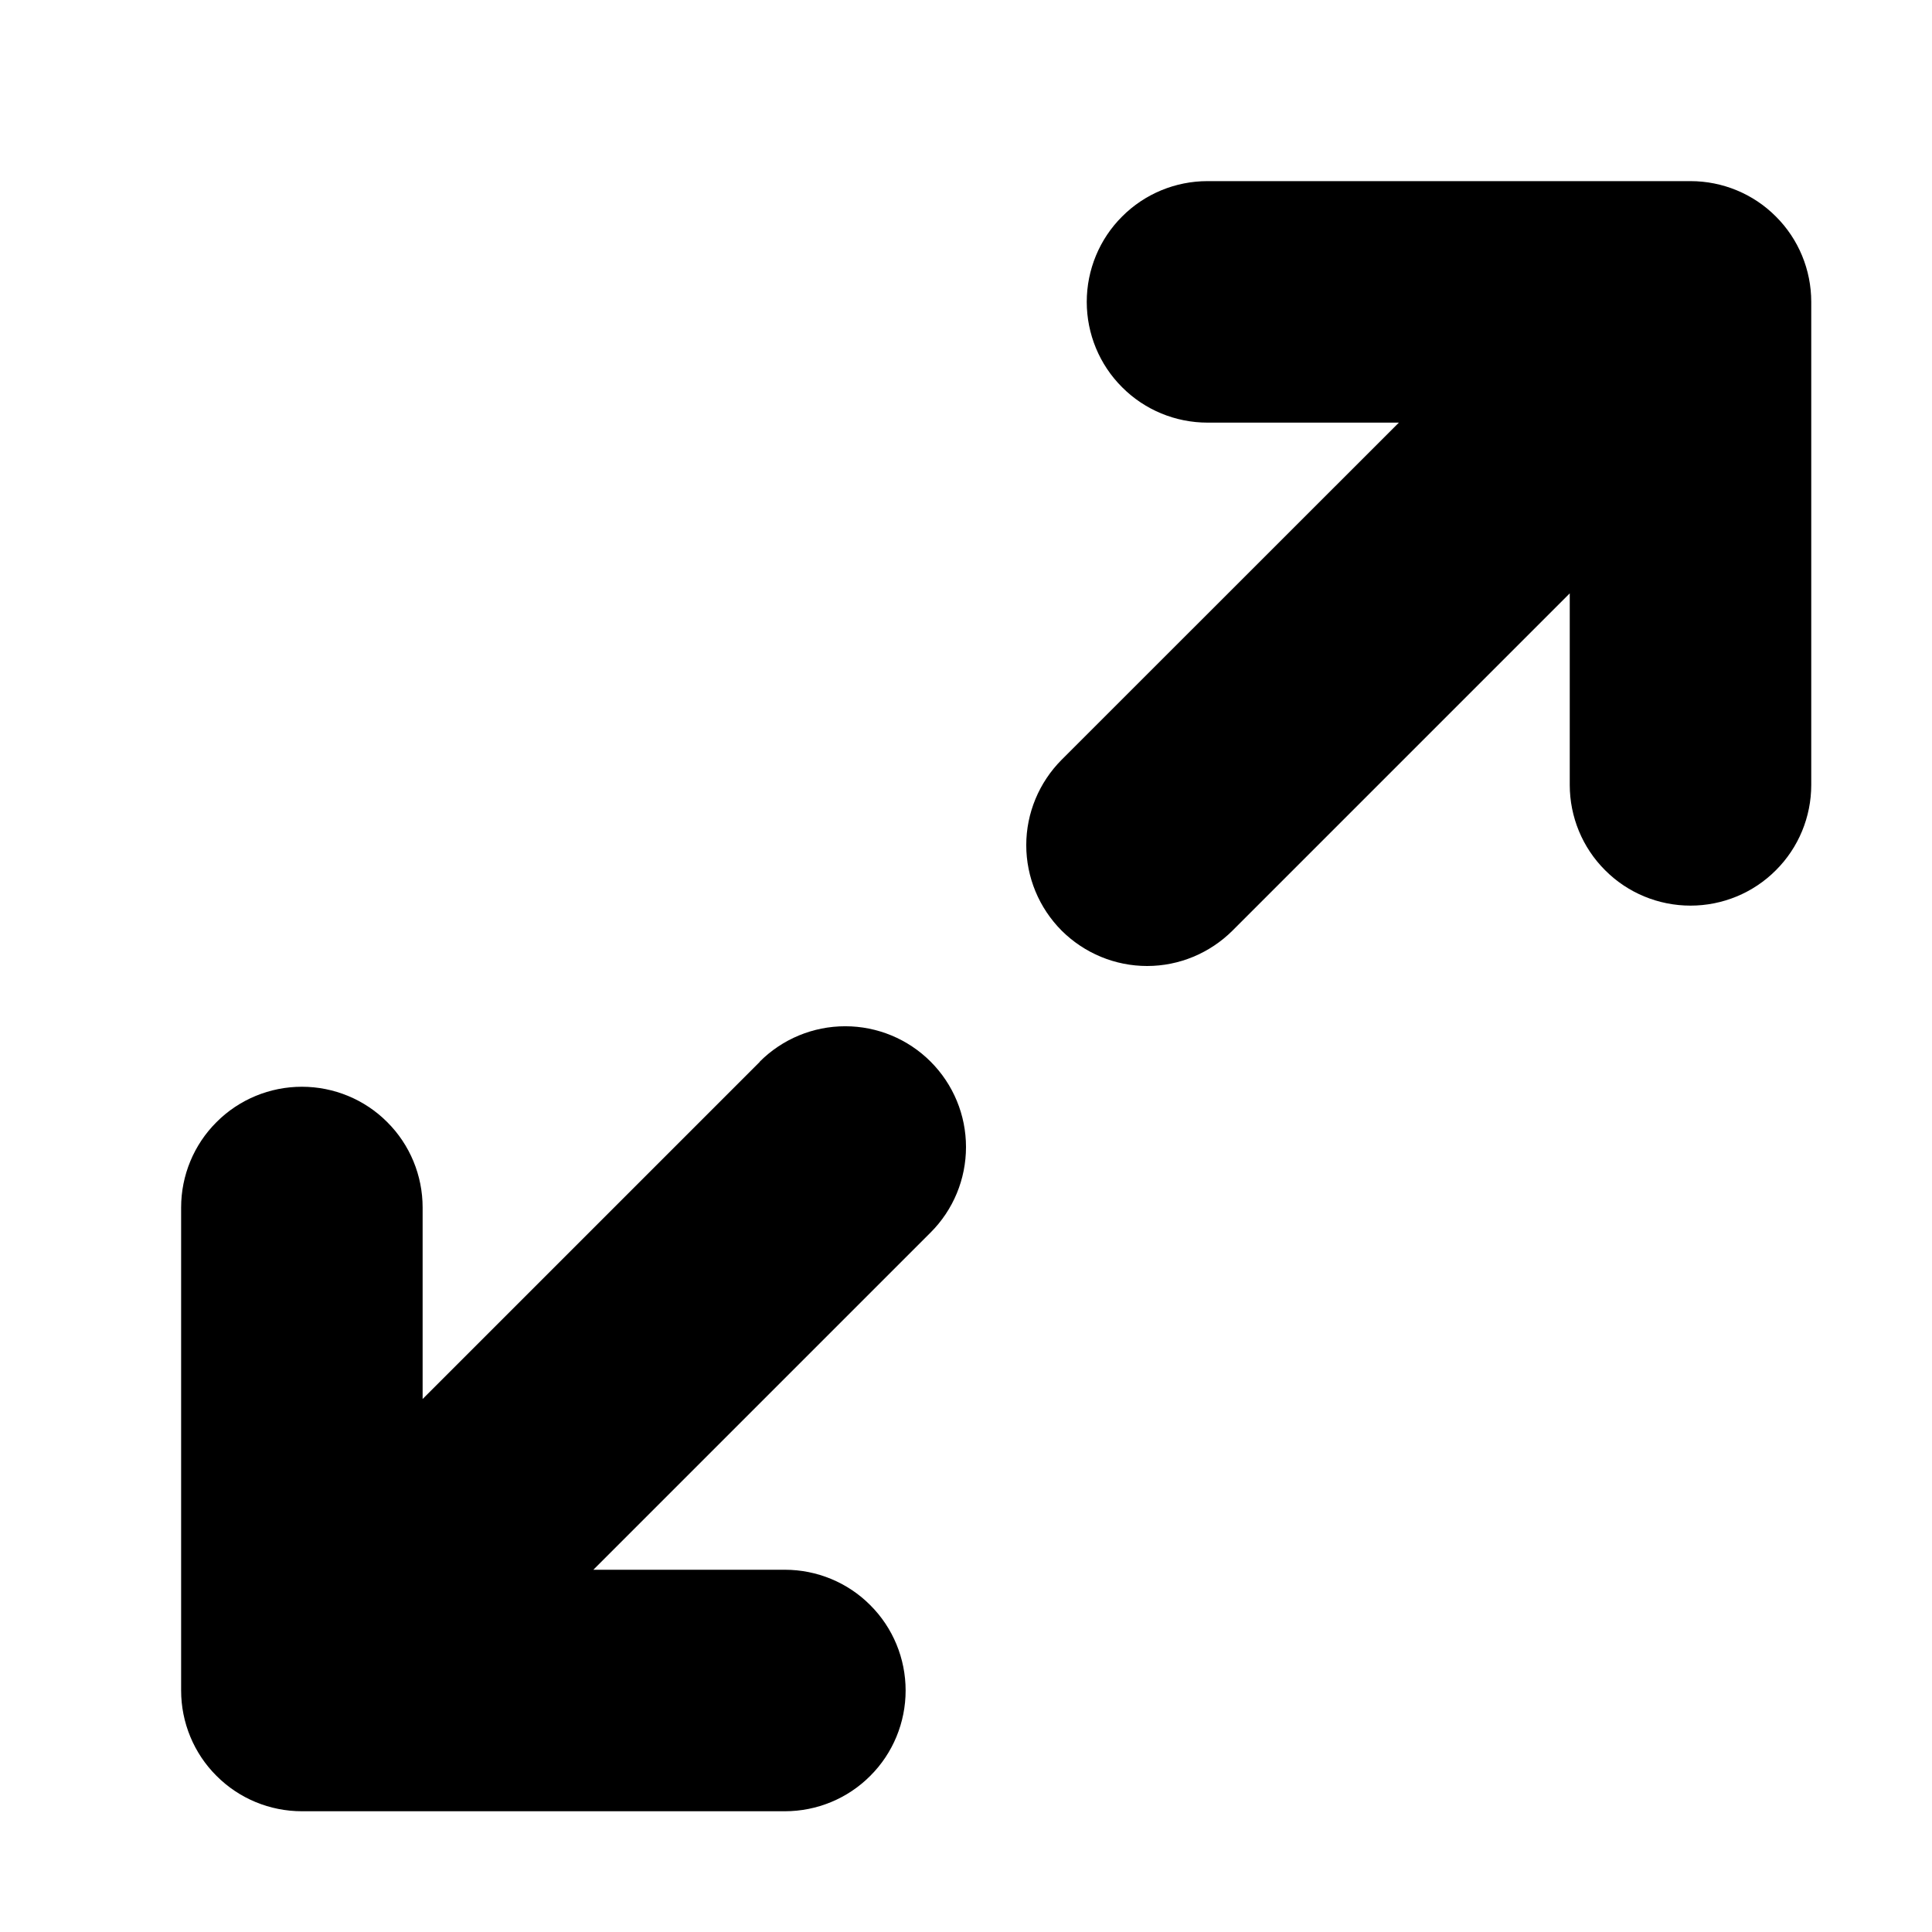
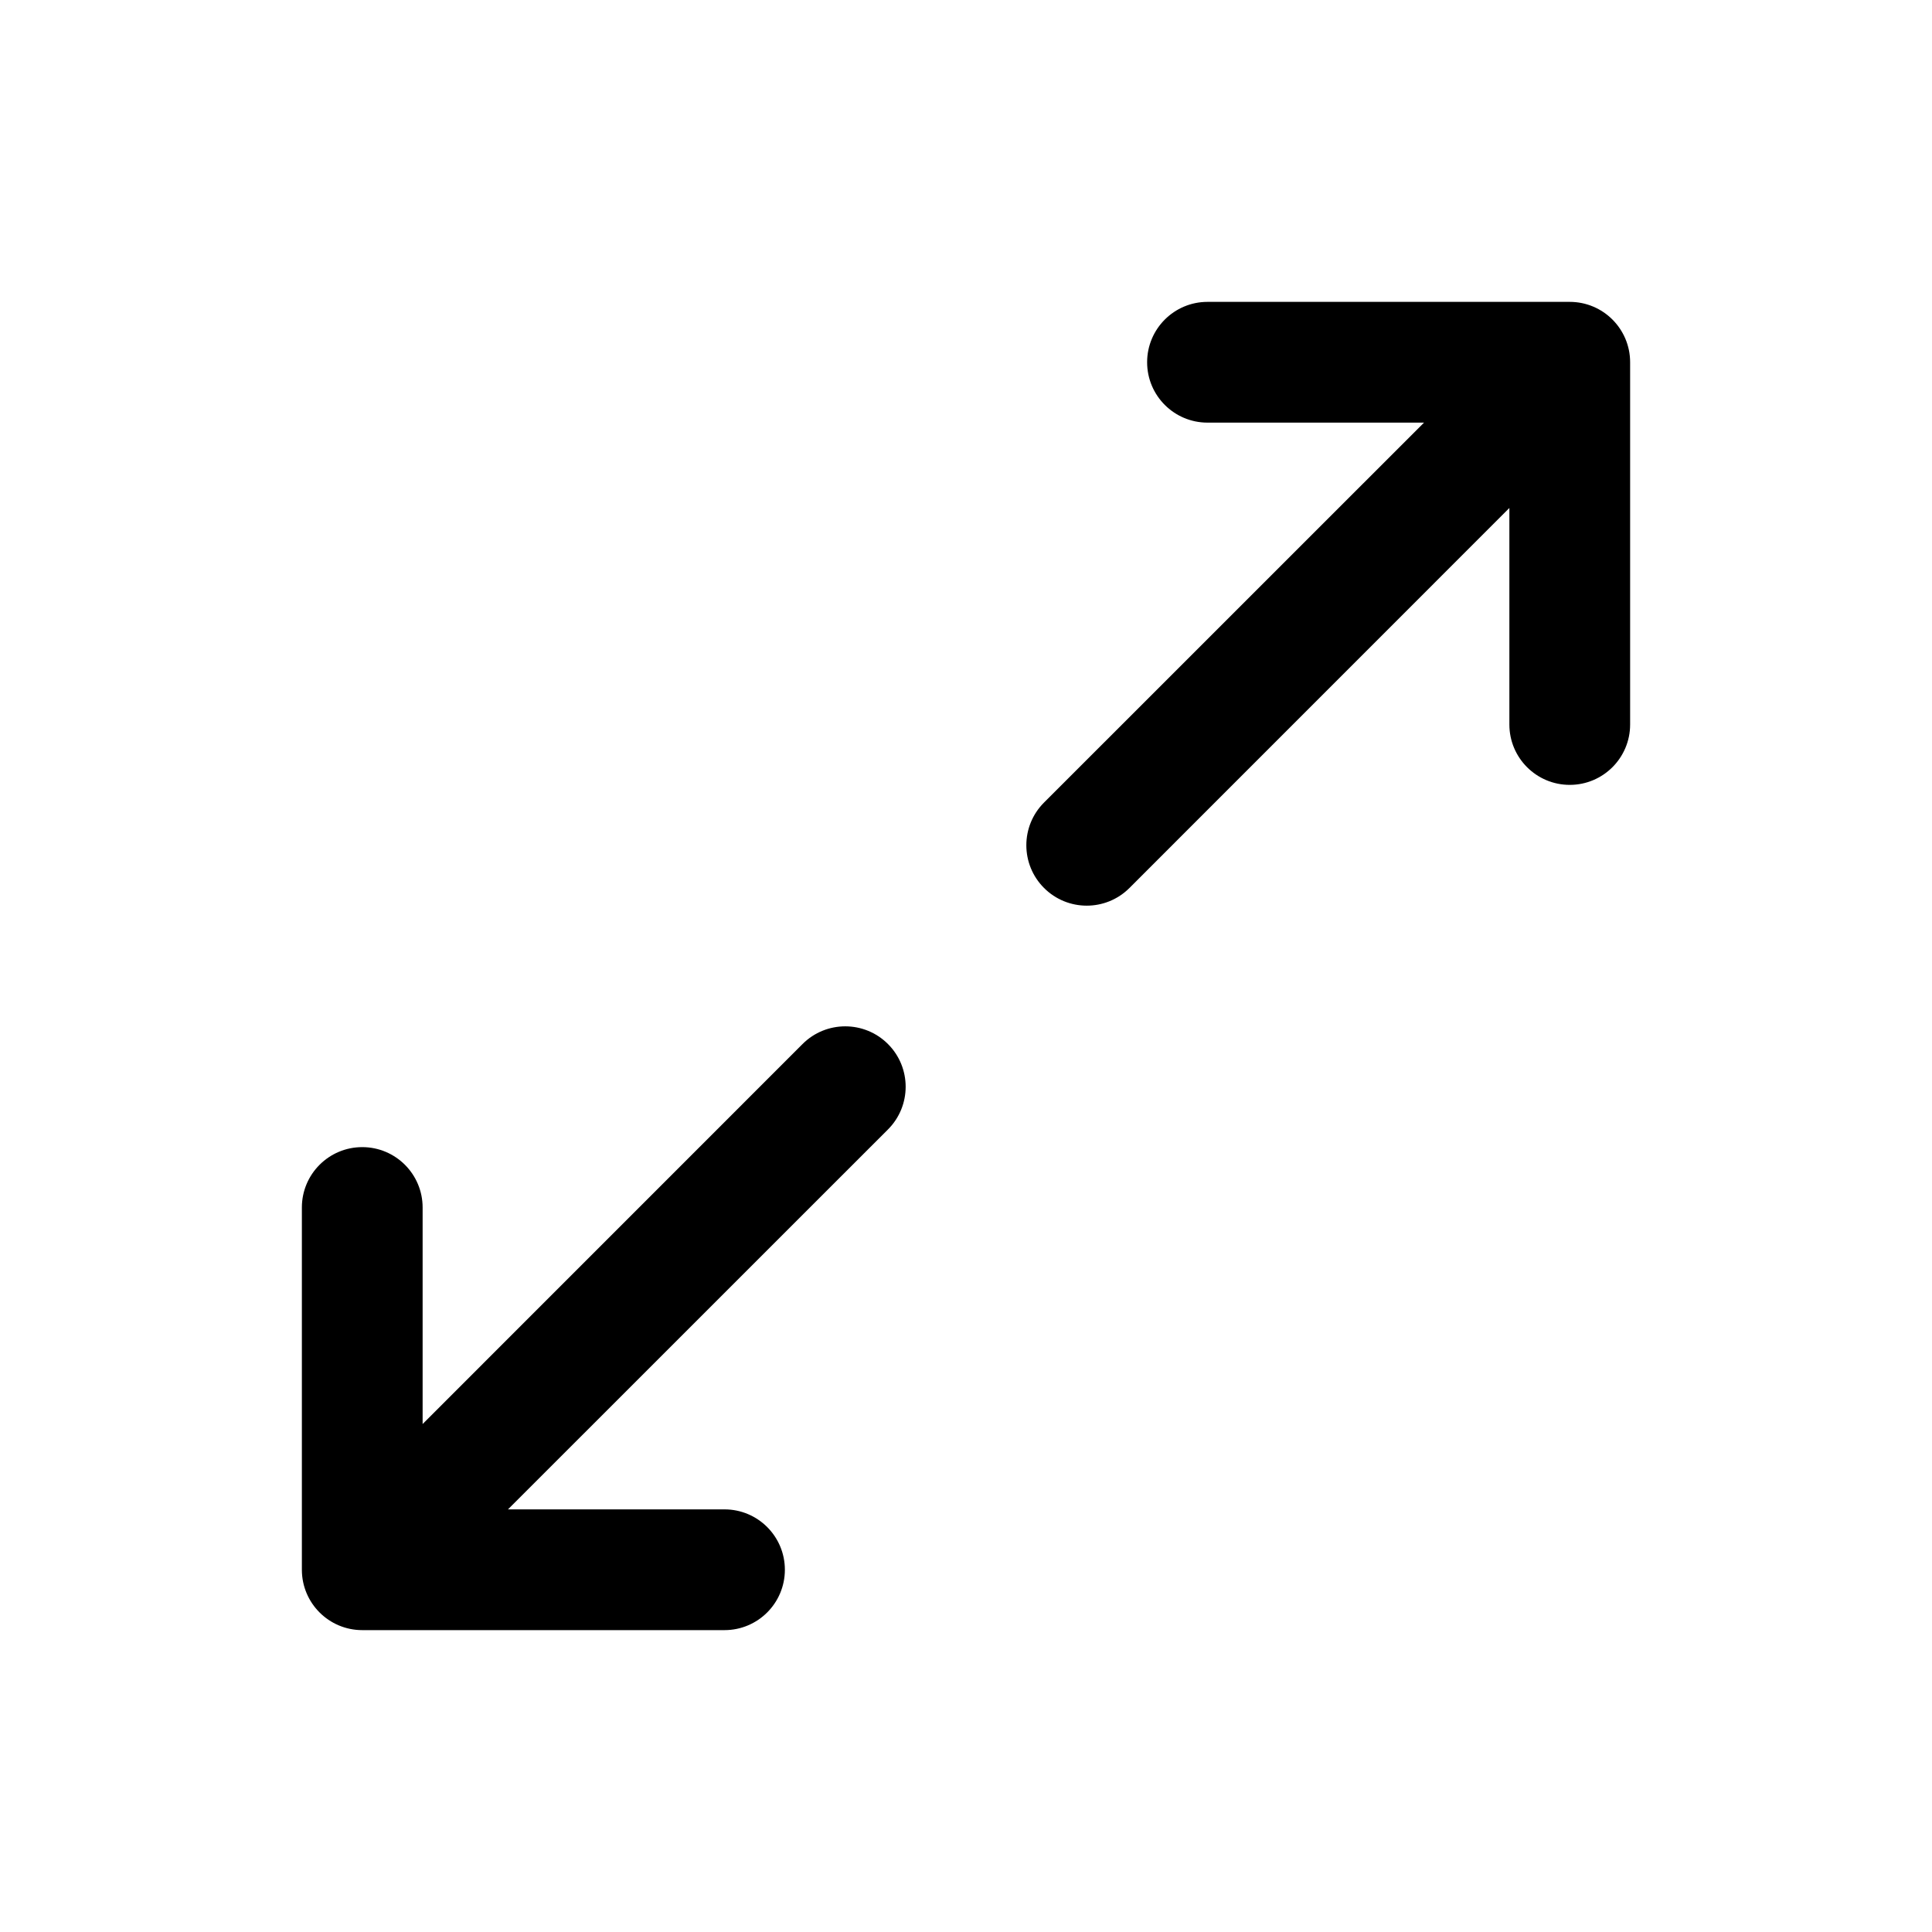
- <svg xmlns="http://www.w3.org/2000/svg" width="16" height="16" viewBox="0 0 16 16" fill="none">
-   <path d="M15 2.5V6.5C15 6.765 14.895 7.02 14.707 7.207C14.52 7.395 14.265 7.5 14 7.5C13.735 7.5 13.48 7.395 13.293 7.207C13.105 7.02 13 6.765 13 6.5V4.914L10.207 7.707C10.019 7.894 9.765 8 9.5 8C9.234 8 8.98 7.894 8.792 7.707C8.605 7.519 8.499 7.265 8.499 6.999C8.499 6.734 8.605 6.48 8.792 6.292L11.585 3.5H10C9.735 3.5 9.48 3.395 9.293 3.207C9.105 3.02 9 2.765 9 2.5C9 2.235 9.105 1.98 9.293 1.793C9.48 1.605 9.735 1.5 10 1.5H14C14.265 1.5 14.52 1.605 14.707 1.793C14.895 1.98 15 2.235 15 2.5ZM6.293 8.793L3.5 11.586V10C3.5 9.735 3.395 9.48 3.207 9.293C3.02 9.105 2.765 9 2.5 9C2.235 9 1.98 9.105 1.793 9.293C1.605 9.48 1.5 9.735 1.5 10V14C1.5 14.265 1.605 14.52 1.793 14.707C1.98 14.895 2.235 15 2.5 15H6.5C6.765 15 7.02 14.895 7.207 14.707C7.395 14.52 7.5 14.265 7.5 14C7.5 13.735 7.395 13.48 7.207 13.293C7.02 13.105 6.765 13 6.5 13H4.914L7.707 10.207C7.895 10.019 8 9.765 8 9.499C8 9.234 7.895 8.98 7.707 8.792C7.519 8.604 7.265 8.499 7 8.499C6.734 8.499 6.48 8.604 6.292 8.792L6.293 8.793Z" fill="currentColor" />
+ <svg xmlns="http://www.w3.org/2000/svg" width="16" height="16" viewBox="0 0 256 256" fill="none">
+   <path d="M216,48V96a8,8,0,0,1-16,0V67.31l-50.34,50.35a8,8,0,0,1-11.32-11.32L188.69,56H160a8,8,0,0,1,0-16h48A8,8,0,0,1,216,48ZM106.34,138.34,56,188.69V160a8,8,0,0,0-16,0v48a8,8,0,0,0,8,8H96a8,8,0,0,0,0-16H67.31l50.35-50.34a8,8,0,0,0-11.32-11.32Z" fill="currentColor" />
</svg>
